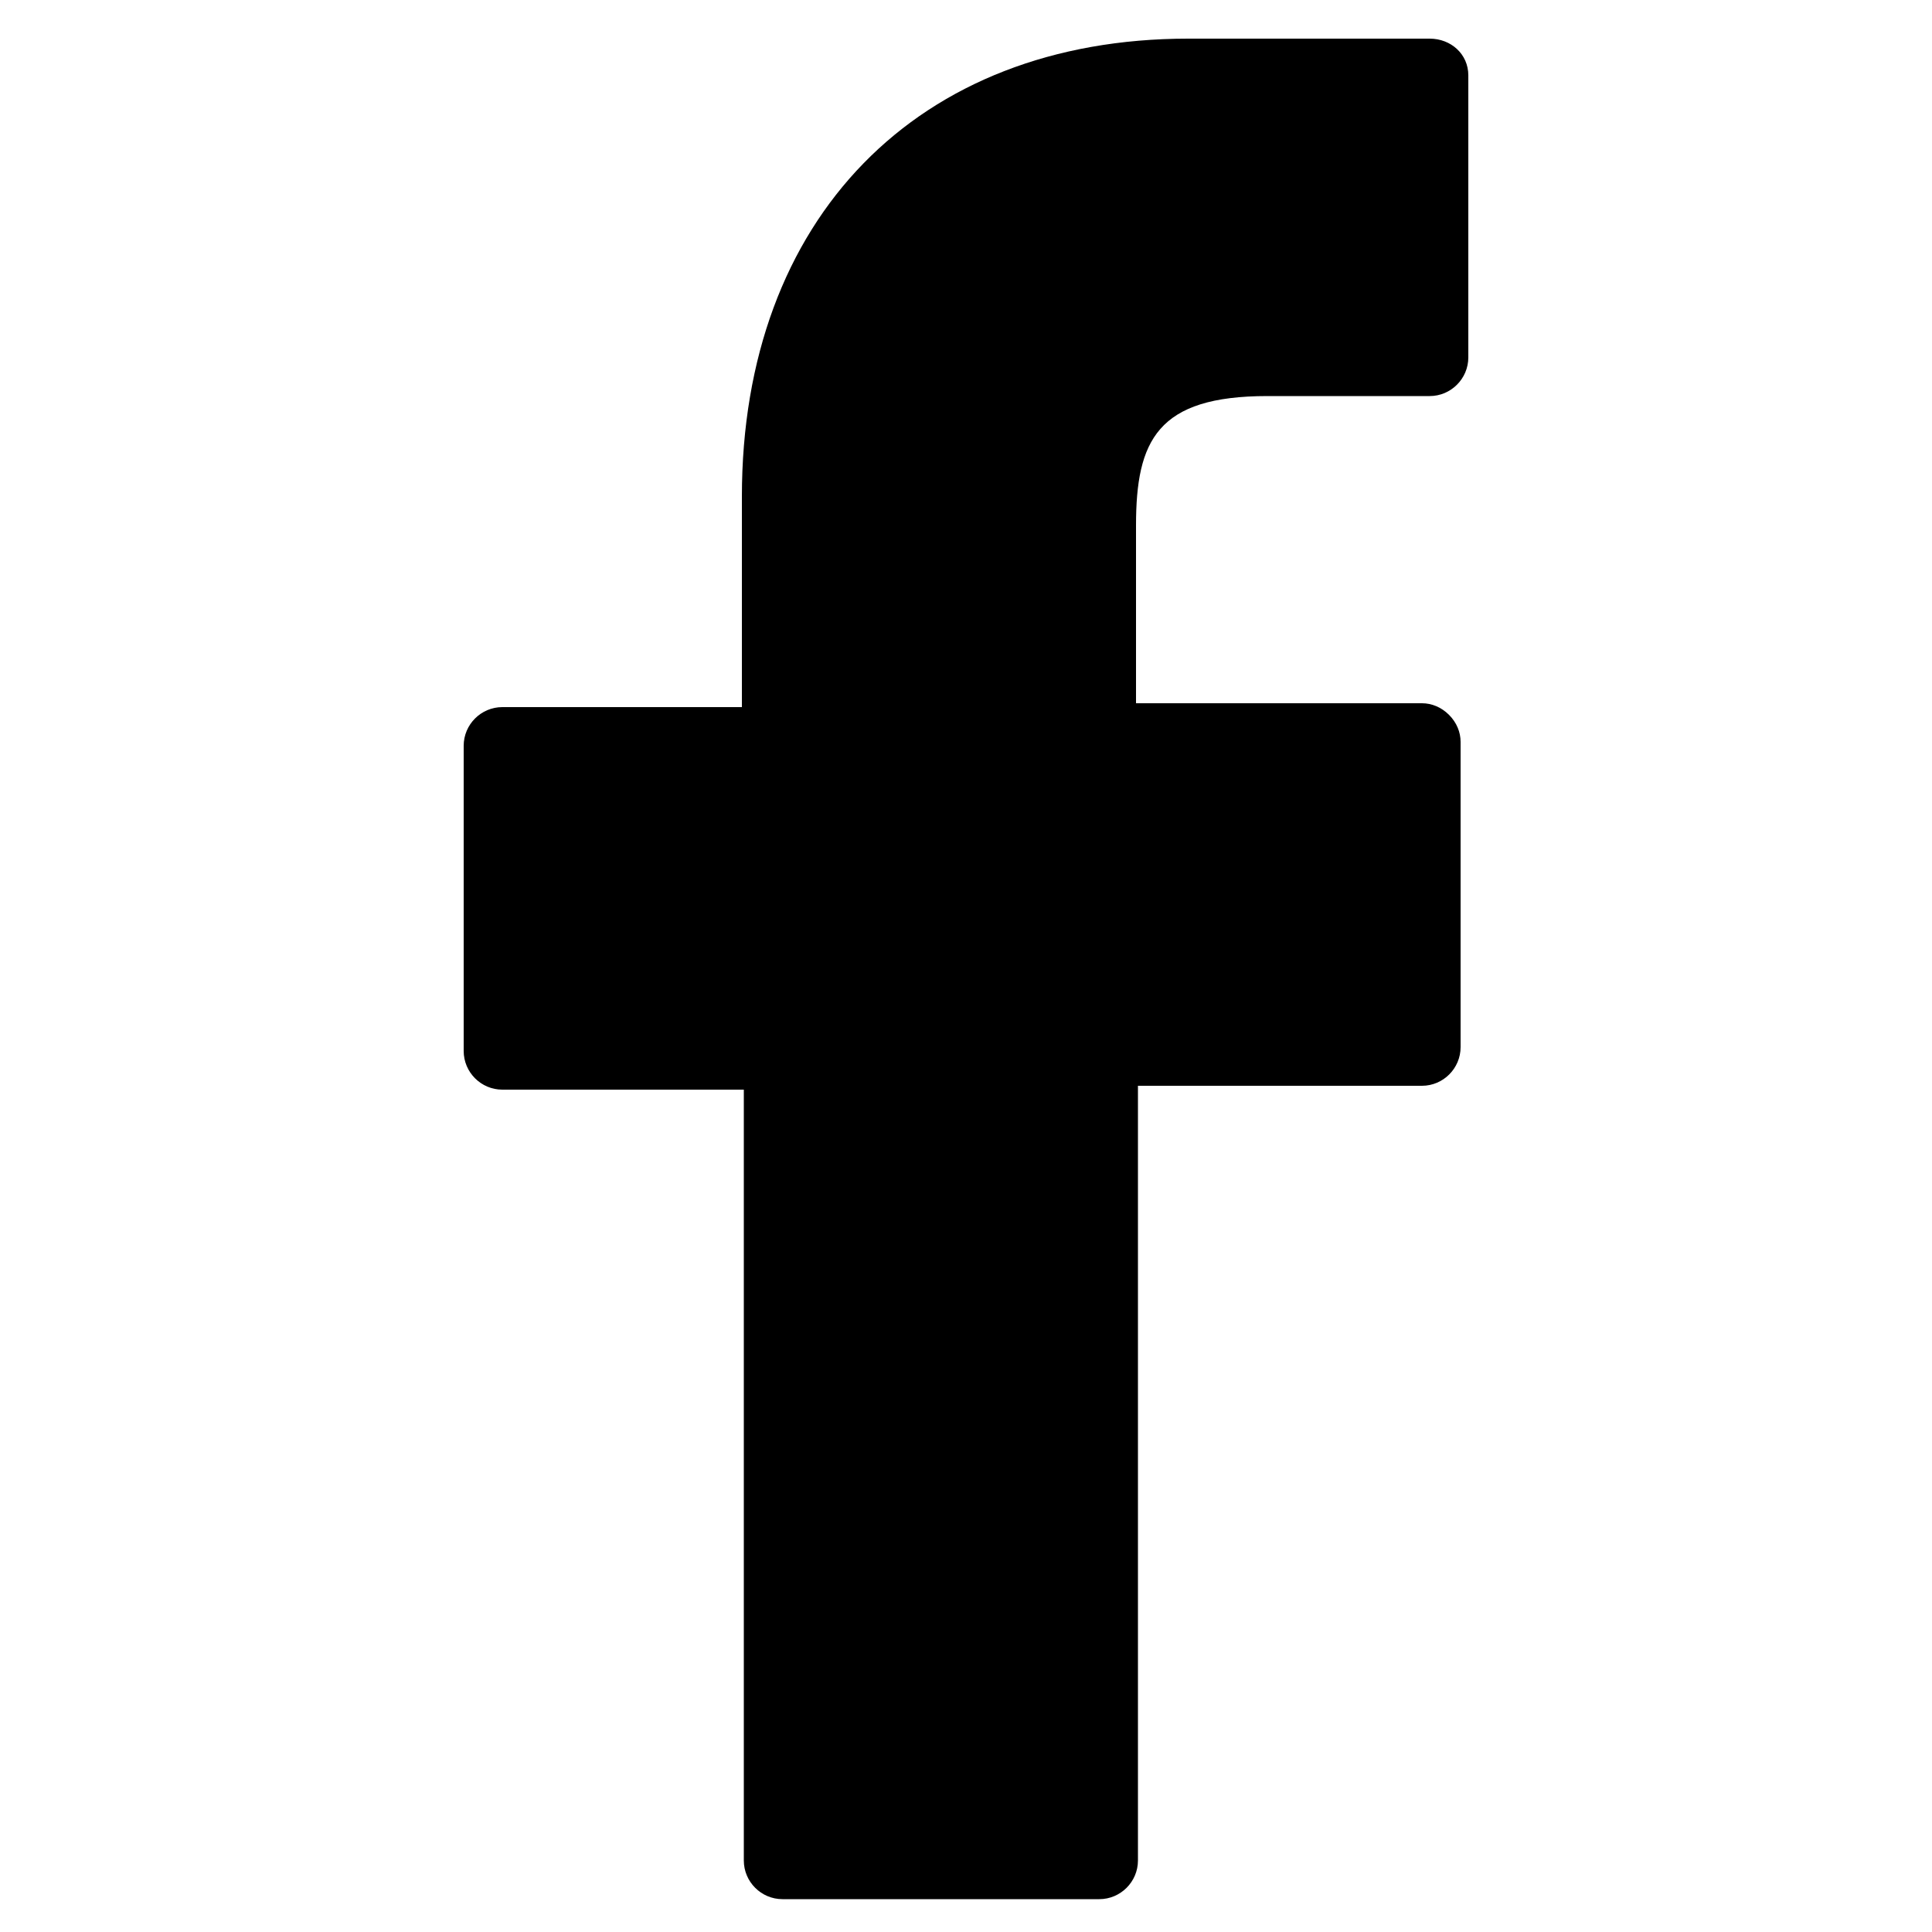
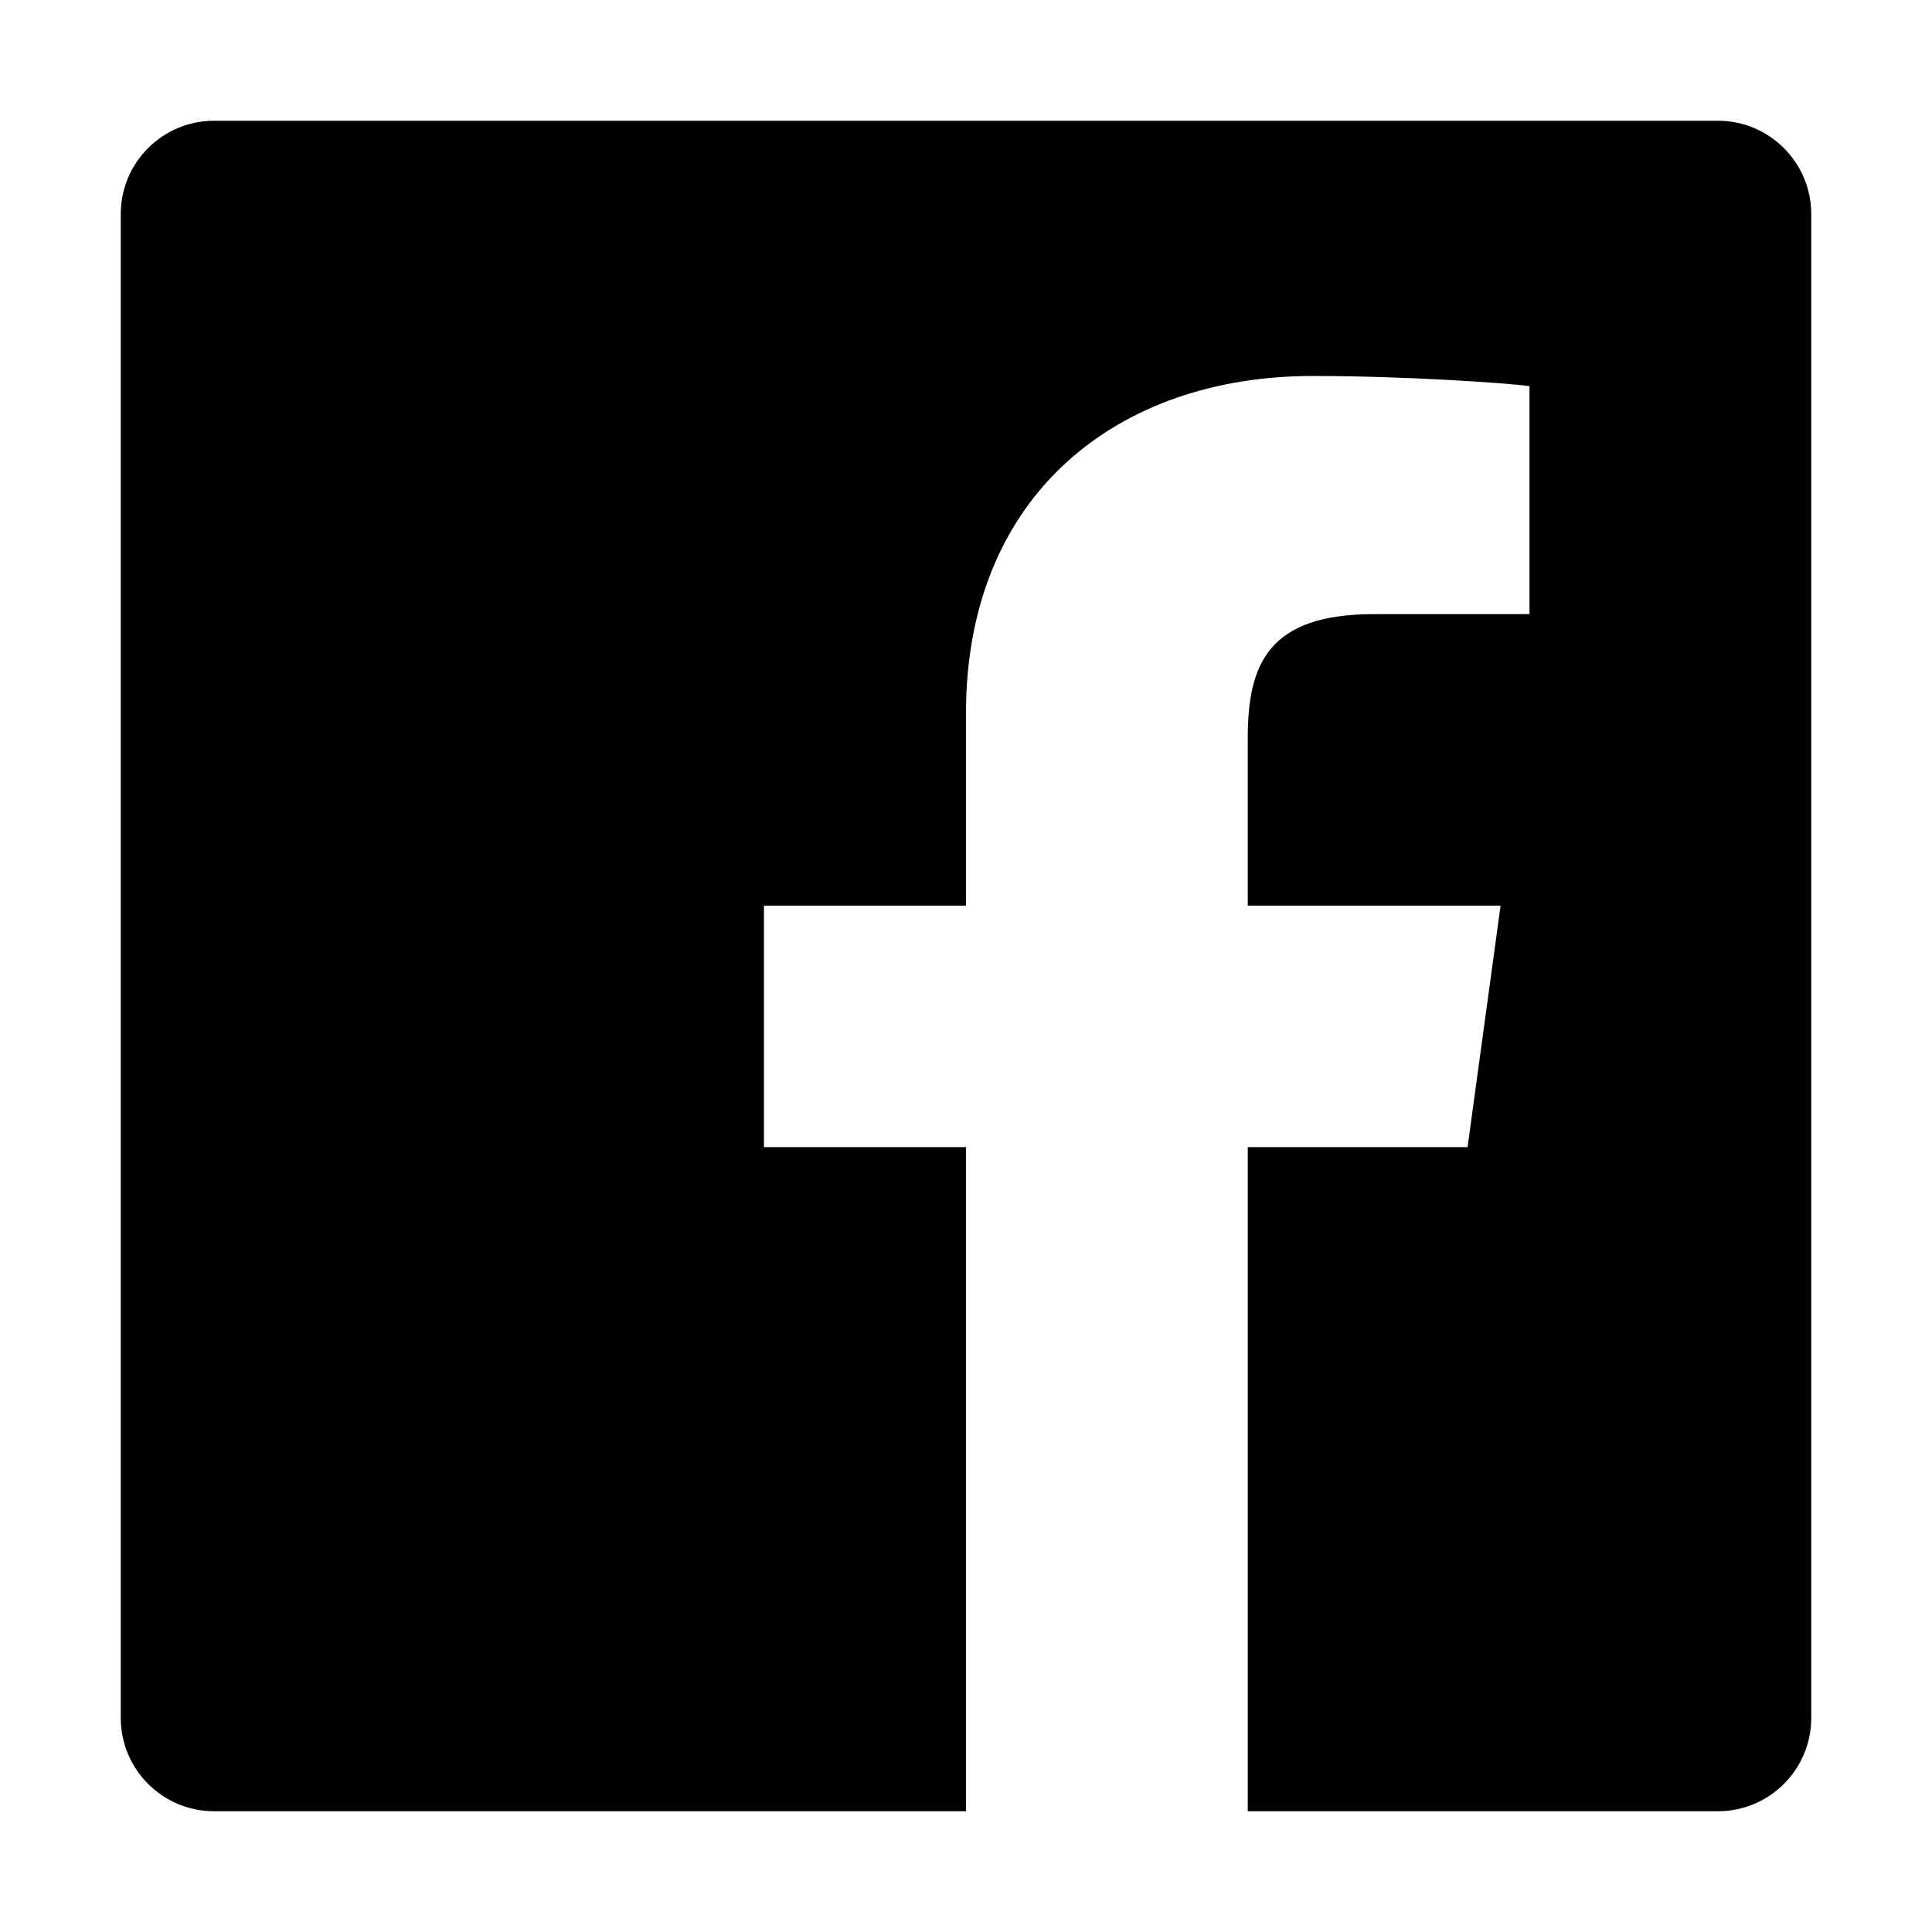
- <svg xmlns="http://www.w3.org/2000/svg" viewBox="0 0 100 100">
-   <path d="M74,2l-12.5,0c-14,0-23.1,9.3-23.1,23.7v10.9H26c-1.1,0-2,0.9-2,2v15.8c0,1.1,0.9,2,2,2h12.5v39.9c0,1.1,0.9,2,2,2h16.4c1.1,0,2-0.9,2-2V56.2h14.7c1.1,0,2-0.9,2-2l0-15.8c0-0.5-0.2-1-0.6-1.4s-0.9-0.6-1.4-0.6H58.8v-9.2c0-4.4,1.1-6.7,6.8-6.7l8.4,0c1.1,0,2-0.9,2-2V3.9C76,2.8,75.1,2,74,2z" />
+ <svg width="512" height="512" viewBox="0 0 512 512">
+   <path d="M455.27,32H56.73A24.74,24.74,0,0,0,32,56.73V455.27A24.74,24.74,0,0,0,56.73,480H256V304H202.45V240H256V189c0-57.86,40.13-89.36,91.82-89.36,24.73,0,51.33,1.86,57.51,2.68v60.43H364.15c-28.12,0-33.48,13.3-33.48,32.9V240h67l-8.75,64H330.67V480h124.6A24.74,24.74,0,0,0,480,455.27V56.73A24.74,24.74,0,0,0,455.27,32Z" />
</svg>
